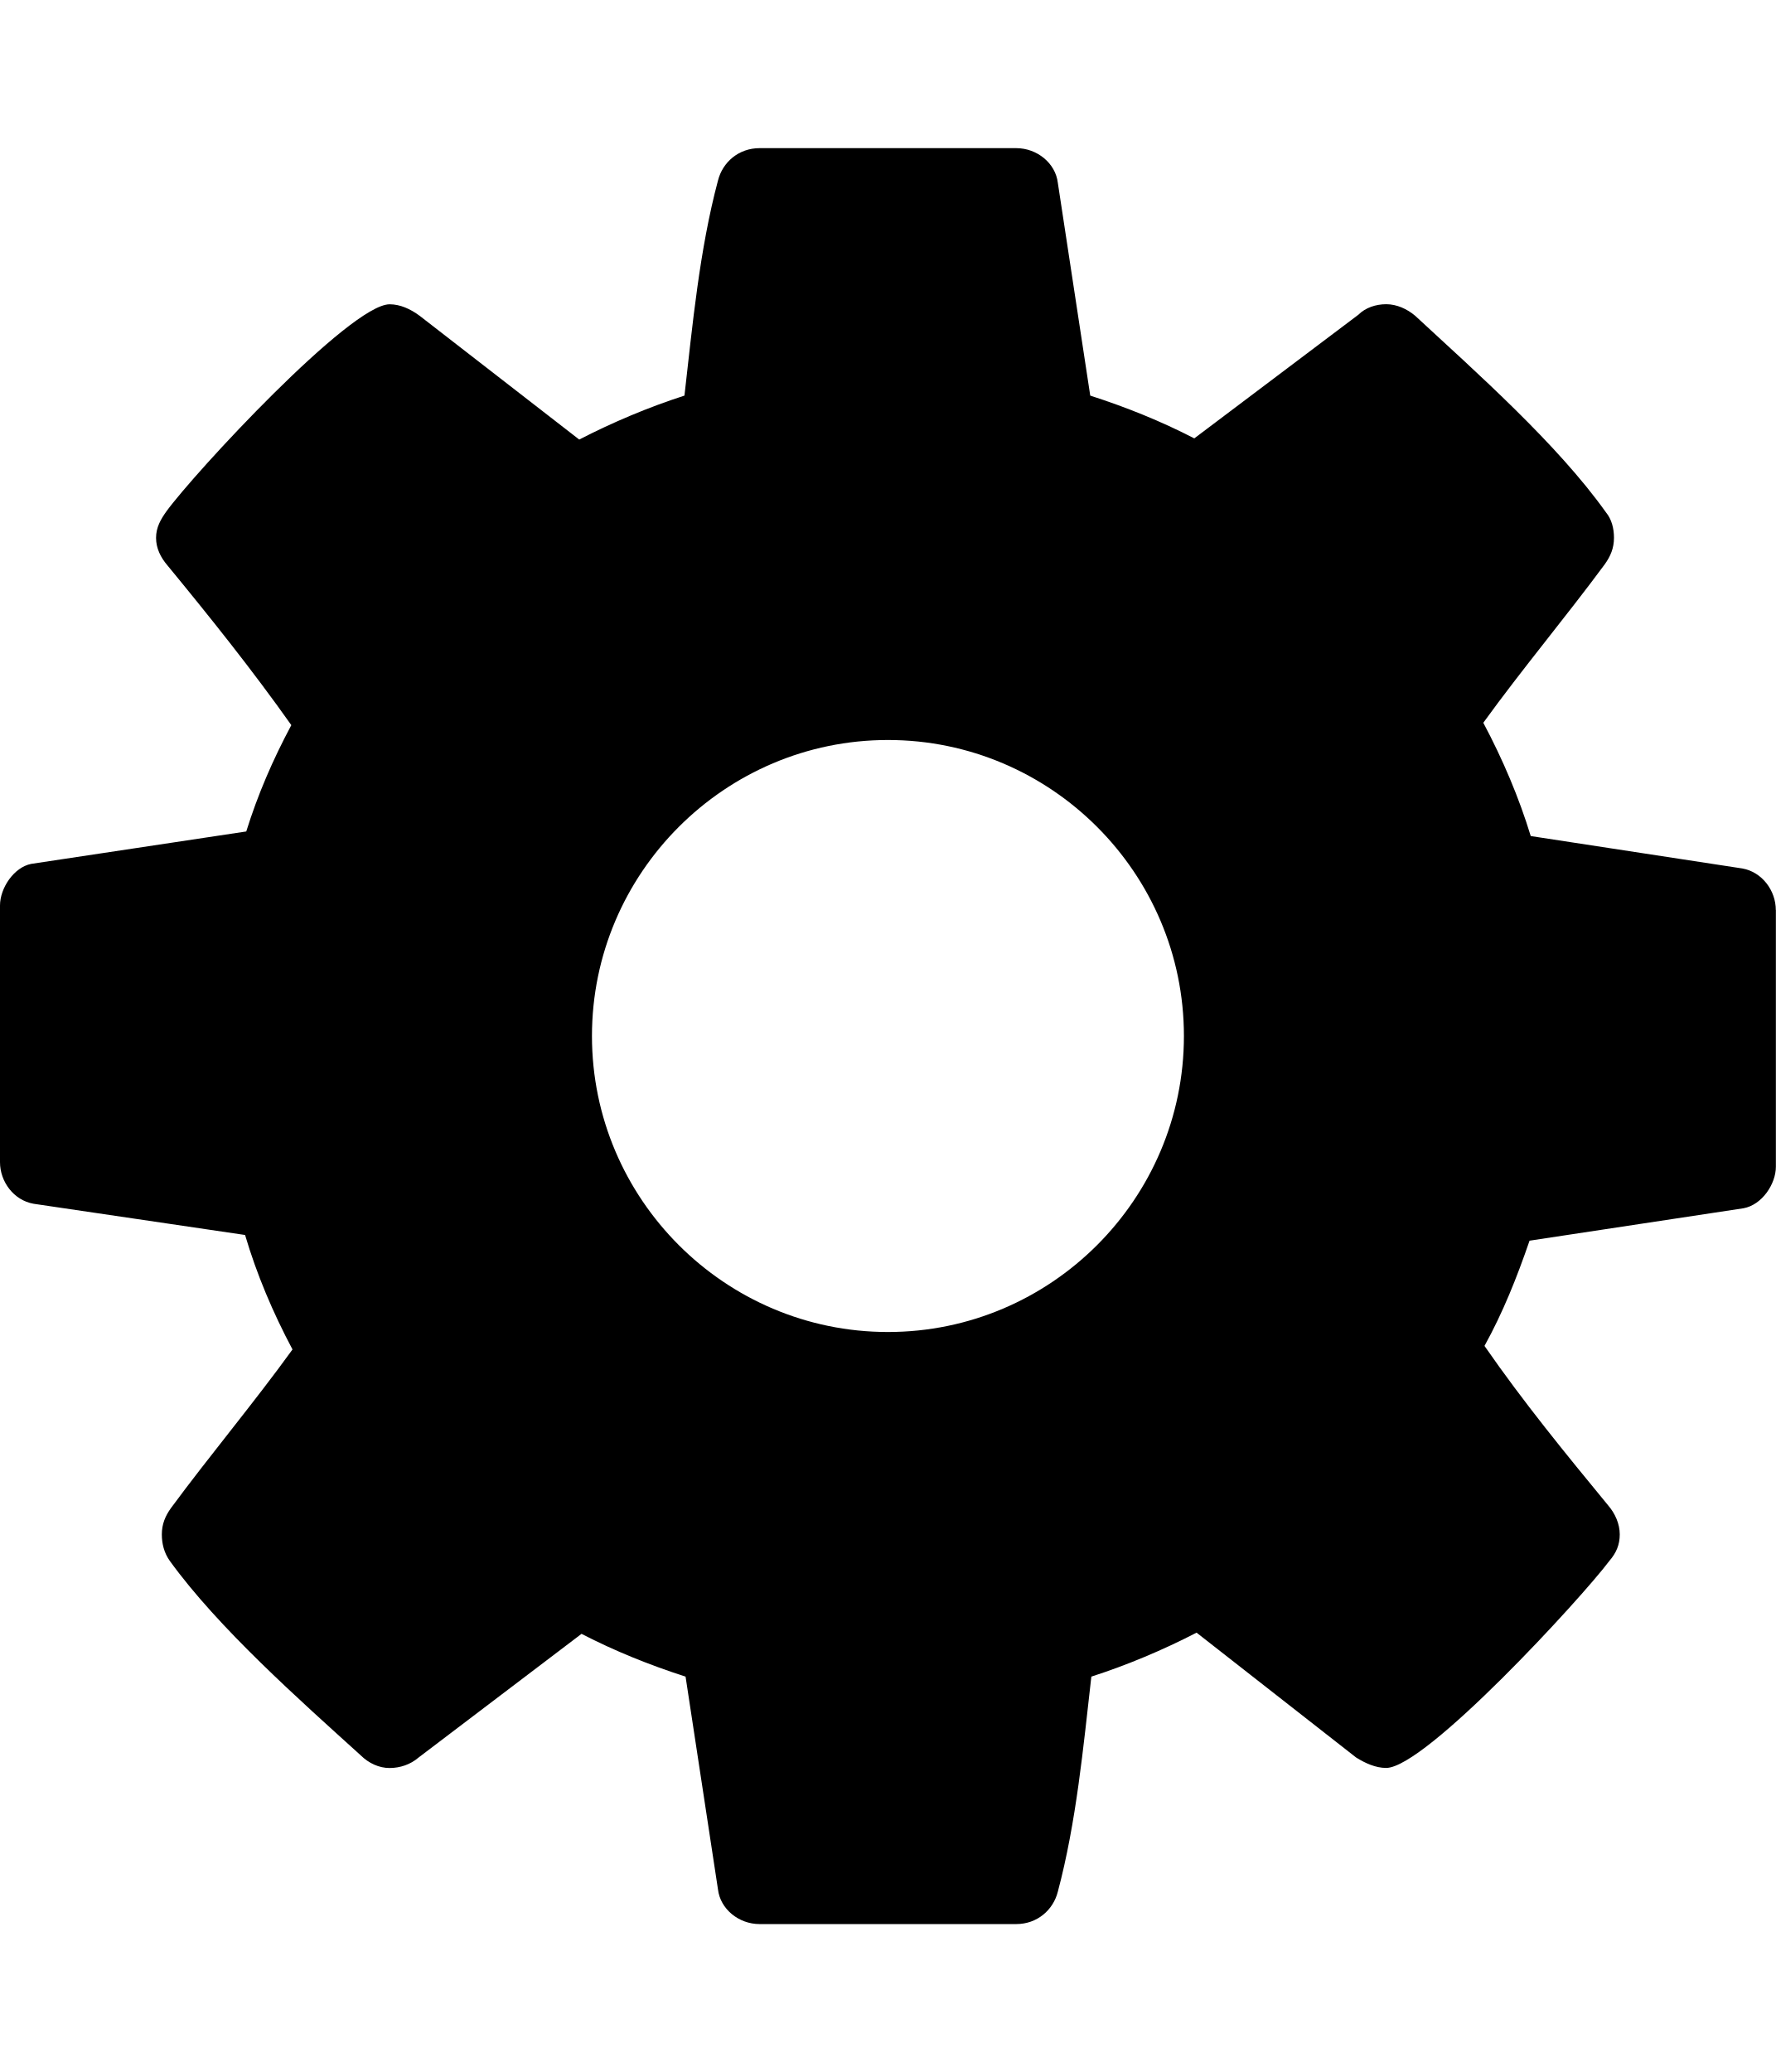
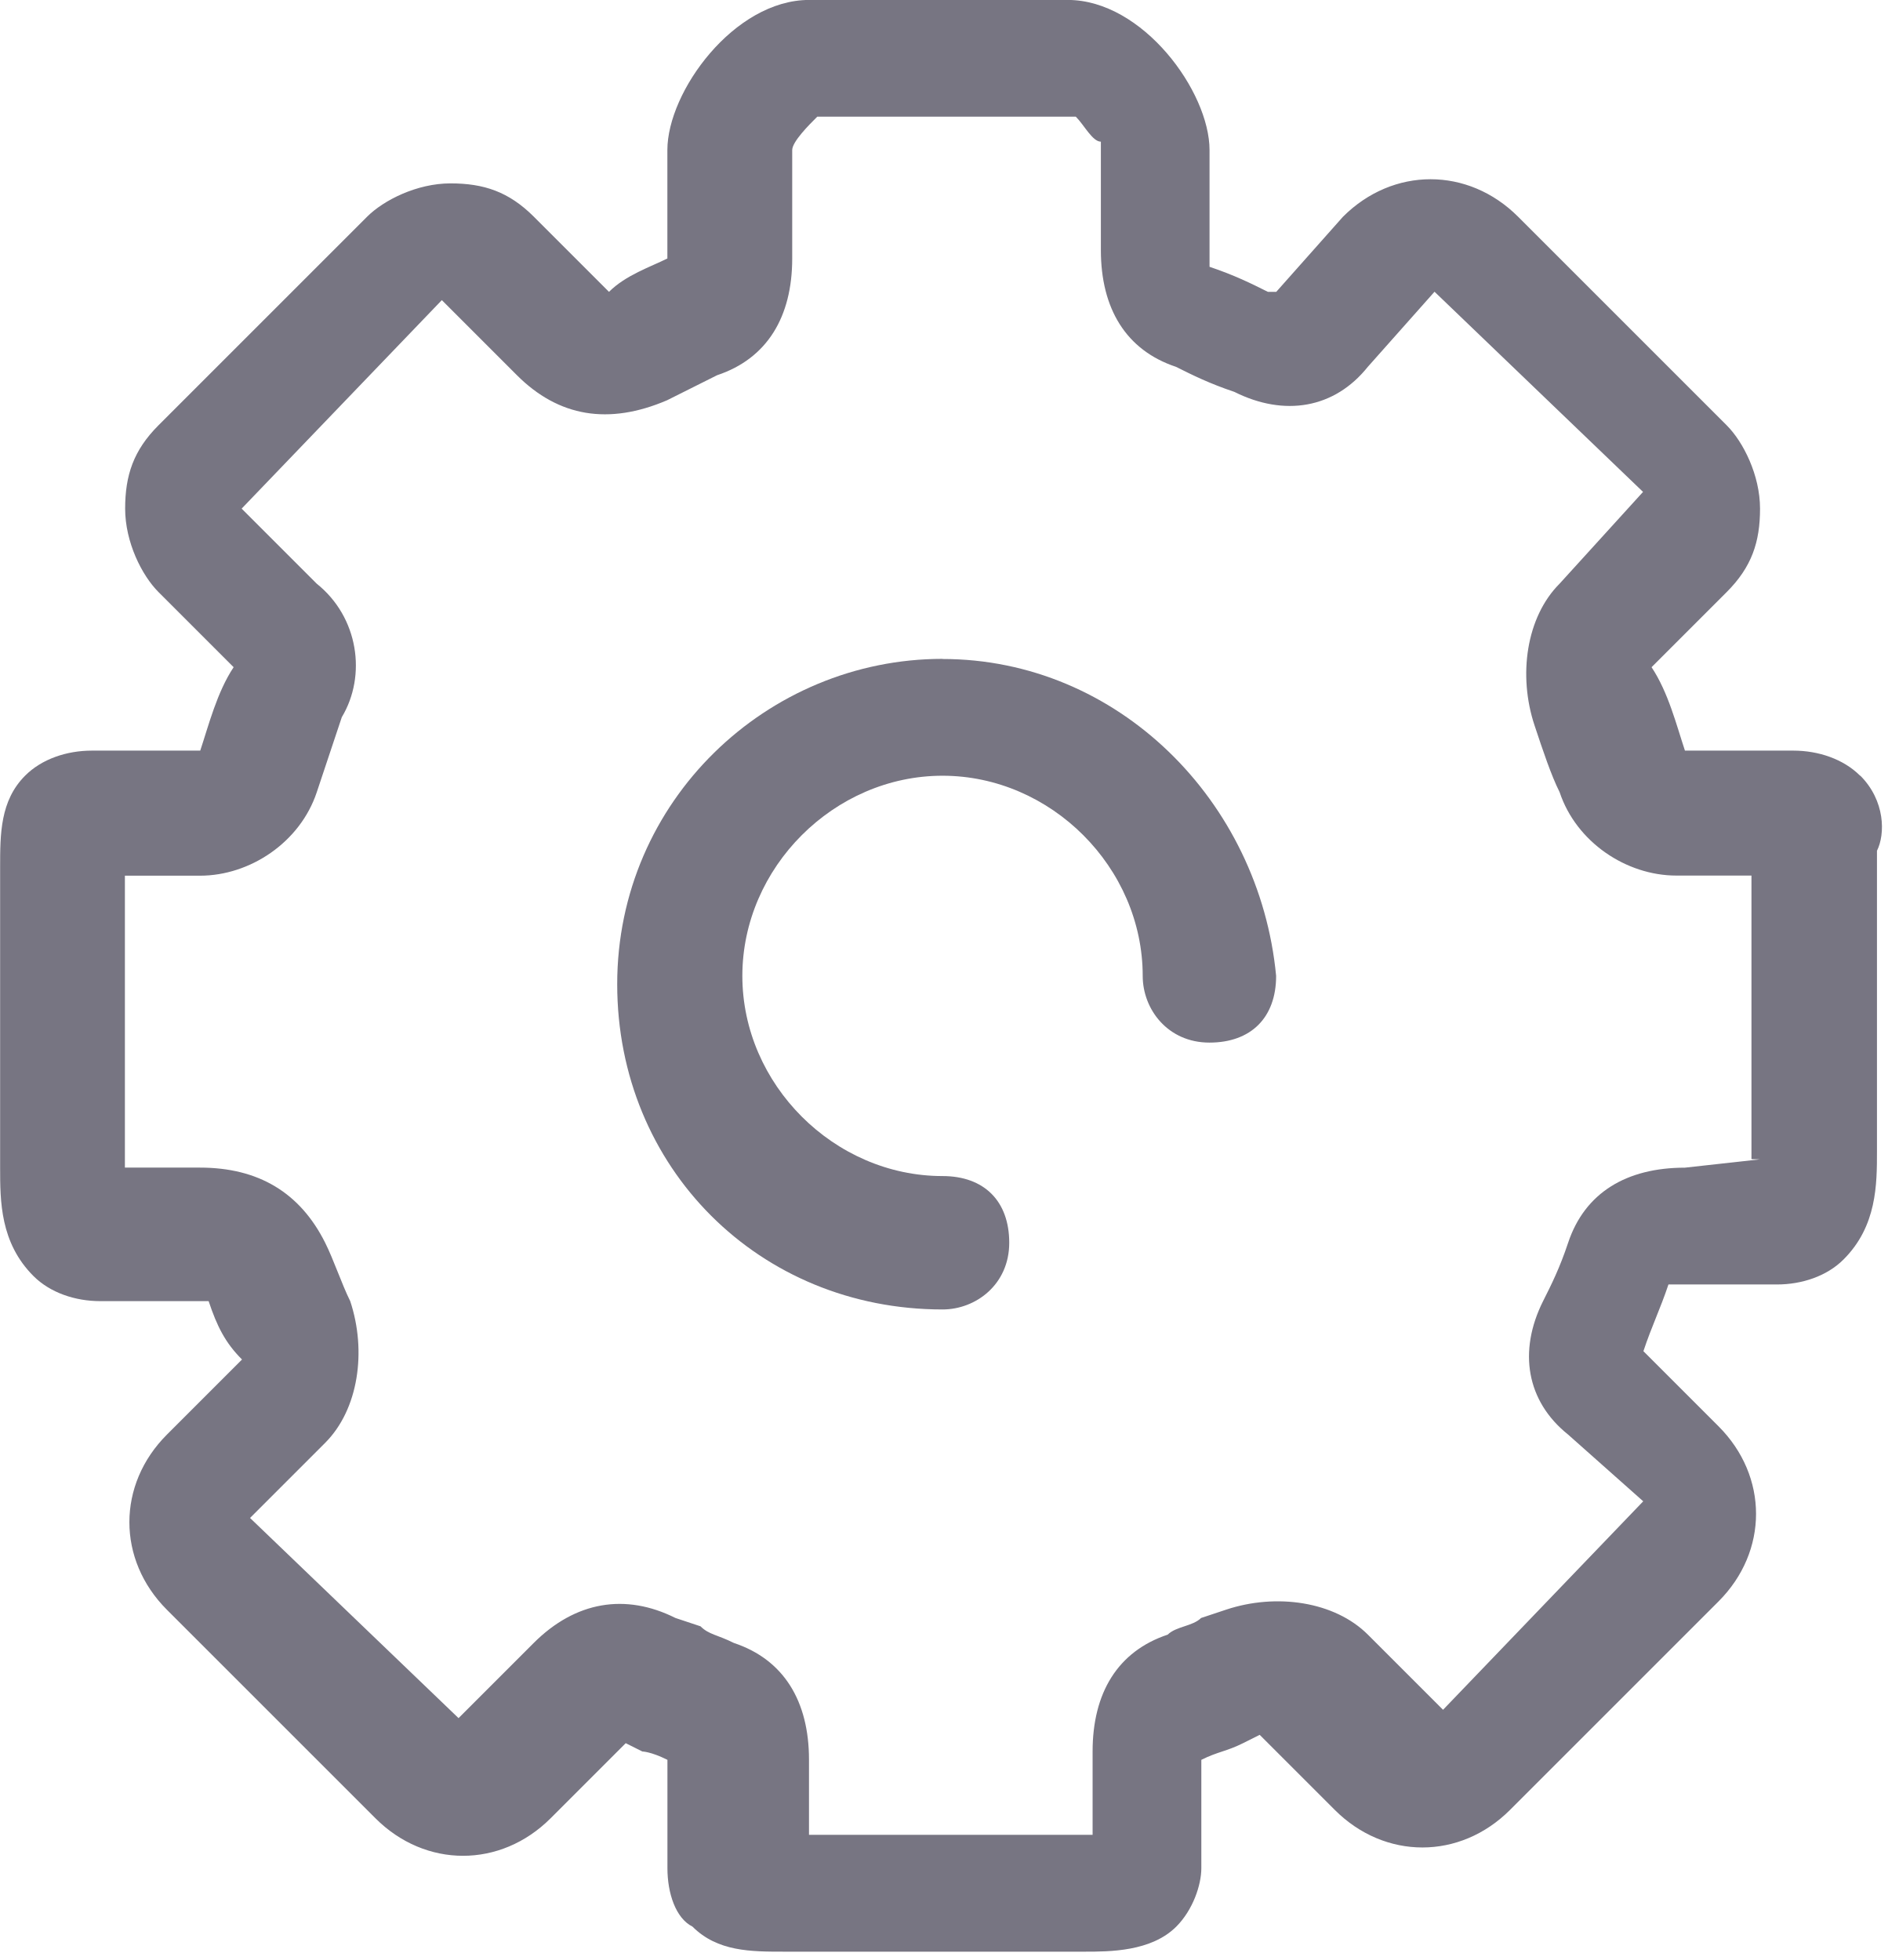
- <svg xmlns="http://www.w3.org/2000/svg" version="1.1" width="24" height="28" viewBox="0 0 24 28">
-   <path d="M16 14c0-2.203-1.797-4-4-4s-4 1.797-4 4 1.797 4 4 4 4-1.797 4-4zM24 12.297v3.469c0 0.234-0.187 0.516-0.438 0.562l-2.891 0.438c-0.172 0.5-0.359 0.969-0.609 1.422 0.531 0.766 1.094 1.453 1.672 2.156 0.094 0.109 0.156 0.25 0.156 0.391s-0.047 0.25-0.141 0.359c-0.375 0.5-2.484 2.797-3.016 2.797-0.141 0-0.281-0.063-0.406-0.141l-2.156-1.687c-0.453 0.234-0.938 0.438-1.422 0.594-0.109 0.953-0.203 1.969-0.453 2.906-0.063 0.25-0.281 0.438-0.562 0.438h-3.469c-0.281 0-0.531-0.203-0.562-0.469l-0.438-2.875c-0.484-0.156-0.953-0.344-1.406-0.578l-2.203 1.672c-0.109 0.094-0.25 0.141-0.391 0.141s-0.281-0.063-0.391-0.172c-0.828-0.75-1.922-1.719-2.578-2.625-0.078-0.109-0.109-0.234-0.109-0.359 0-0.141 0.047-0.25 0.125-0.359 0.531-0.719 1.109-1.406 1.641-2.141-0.266-0.5-0.484-1.016-0.641-1.547l-2.859-0.422c-0.266-0.047-0.453-0.297-0.453-0.562v-3.469c0-0.234 0.187-0.516 0.422-0.562l2.906-0.438c0.156-0.5 0.359-0.969 0.609-1.437-0.531-0.75-1.094-1.453-1.672-2.156-0.094-0.109-0.156-0.234-0.156-0.375s0.063-0.25 0.141-0.359c0.375-0.516 2.484-2.797 3.016-2.797 0.141 0 0.281 0.063 0.406 0.156l2.156 1.672c0.453-0.234 0.938-0.438 1.422-0.594 0.109-0.953 0.203-1.969 0.453-2.906 0.063-0.25 0.281-0.438 0.562-0.438h3.469c0.281 0 0.531 0.203 0.562 0.469l0.438 2.875c0.484 0.156 0.953 0.344 1.406 0.578l2.219-1.672c0.094-0.094 0.234-0.141 0.375-0.141s0.281 0.063 0.391 0.156c0.828 0.766 1.922 1.734 2.578 2.656 0.078 0.094 0.109 0.219 0.109 0.344 0 0.141-0.047 0.25-0.125 0.359-0.531 0.719-1.109 1.406-1.641 2.141 0.266 0.5 0.484 1.016 0.641 1.531l2.859 0.438c0.266 0.047 0.453 0.297 0.453 0.562z" />
+ <svg xmlns="http://www.w3.org/2000/svg" version="1.1" width="31" height="32" viewBox="0 0 31 32">
+   <path fill="#777582" d="M30.366 12.664c-0.272-0.272-0.681-0.409-1.089-0.409h-1.77c-0.136-0.409-0.272-0.953-0.545-1.362l1.226-1.226c0.409-0.409 0.545-0.817 0.545-1.362s-0.272-1.089-0.545-1.362l-3.404-3.404c-0.817-0.817-2.043-0.817-2.86 0l-1.089 1.226h-0.136c-0.272-0.136-0.545-0.272-0.953-0.409 0 0 0 0 0 0v-1.906c0-0.953-1.089-2.451-2.315-2.451h-4.221c-1.226 0-2.315 1.498-2.315 2.451v1.77c-0.272 0.136-0.681 0.272-0.953 0.545l-1.226-1.226c-0.409-0.409-0.817-0.545-1.362-0.545v0c-0.545 0-1.089 0.272-1.362 0.545l-3.404 3.404c-0.409 0.409-0.545 0.817-0.545 1.362s0.272 1.089 0.545 1.362l1.226 1.226c-0.272 0.409-0.409 0.953-0.545 1.362h-1.77c-0.408 0-0.817 0.136-1.089 0.409-0.408 0.409-0.408 0.953-0.408 1.498v4.902c0 0.545 0 1.226 0.545 1.77 0.272 0.272 0.681 0.409 1.089 0.409h1.77c0.136 0.409 0.272 0.681 0.545 0.953l-1.226 1.226c-0.817 0.817-0.817 2.043 0 2.86l3.404 3.404c0.817 0.817 2.043 0.817 2.86 0l1.226-1.226 0.272 0.136c0 0 0.136 0 0.409 0.136 0 0 0 0 0 0v1.77c0 0.409 0.136 0.817 0.409 0.953 0.409 0.409 0.953 0.409 1.498 0.409 0.136 0 0.136 0 0.136 0h2.996c0 0 0 0 0 0s0 0 0 0h1.634c0 0 0.136 0 0.136 0 0.409 0 1.089 0 1.498-0.409 0.272-0.272 0.409-0.681 0.409-0.953v-1.77c0.272-0.136 0.409-0.136 0.681-0.272l0.272-0.136 1.226 1.226c0.817 0.817 2.043 0.817 2.86 0l3.404-3.404c0.817-0.817 0.817-2.043 0-2.86l-1.226-1.226c0.136-0.409 0.272-0.681 0.409-1.089h1.77c0.409 0 0.817-0.136 1.089-0.409 0.545-0.545 0.545-1.226 0.545-1.77v-4.902c0.136-0.272 0.136-0.817-0.272-1.226zM28.732 18.928c0 0.136 0 0.136 0 0l-1.226 0.136c-0.953 0-1.634 0.409-1.906 1.226-0.136 0.409-0.272 0.681-0.409 0.953-0.409 0.817-0.272 1.634 0.409 2.179l1.226 1.089-3.268 3.404-1.226-1.226c-0.545-0.545-1.498-0.681-2.315-0.409l-0.409 0.136c-0.136 0.136-0.409 0.136-0.545 0.272-0.817 0.272-1.226 0.953-1.226 1.906v1.362c0 0 0 0 0 0h-1.634c0 0 0 0 0 0s0 0 0 0h-2.996c0 0 0 0 0 0v-1.226c0-0.953-0.409-1.634-1.226-1.906-0.272-0.136-0.409-0.136-0.545-0.272l-0.409-0.136c-0.817-0.409-1.634-0.272-2.315 0.409l-1.226 1.226-3.404-3.268 1.226-1.226c0.545-0.545 0.681-1.498 0.409-2.315-0.136-0.272-0.272-0.681-0.409-0.953-0.409-0.817-1.089-1.226-2.043-1.226h-1.226c0 0 0-0.136 0-0.136v-4.63h1.226c0.817 0 1.634-0.545 1.906-1.362 0.136-0.409 0.272-0.817 0.409-1.226 0.409-0.681 0.272-1.634-0.409-2.179l-1.226-1.226 3.268-3.404 1.226 1.226c0.681 0.681 1.498 0.817 2.451 0.409 0.272-0.136 0.545-0.272 0.817-0.409 0.817-0.272 1.226-0.953 1.226-1.906v-1.77c0-0.136 0.272-0.409 0.409-0.545h4.221c0.136 0.136 0.272 0.408 0.409 0.408v1.77c0 0.953 0.409 1.634 1.226 1.906 0.272 0.136 0.545 0.272 0.953 0.409 0.817 0.409 1.634 0.272 2.179-0.409l1.089-1.226 3.404 3.268-1.362 1.498c-0.545 0.545-0.681 1.498-0.409 2.315 0.136 0.409 0.272 0.817 0.409 1.089 0.272 0.817 1.089 1.362 1.906 1.362h1.226v4.63z" />
+   <path fill="#777582" d="M15.387 10.757c-2.86 0-5.311 2.315-5.311 5.311s2.315 5.311 5.311 5.311c0.545 0 1.089-0.409 1.089-1.089s-0.409-1.089-1.089-1.089c-1.77 0-3.268-1.498-3.268-3.268s1.498-3.268 3.268-3.268 3.268 1.498 3.268 3.268c0 0.545 0.409 1.089 1.089 1.089s1.089-0.409 1.089-1.089c-0.272-2.86-2.587-5.174-5.447-5.174z" />
</svg>
